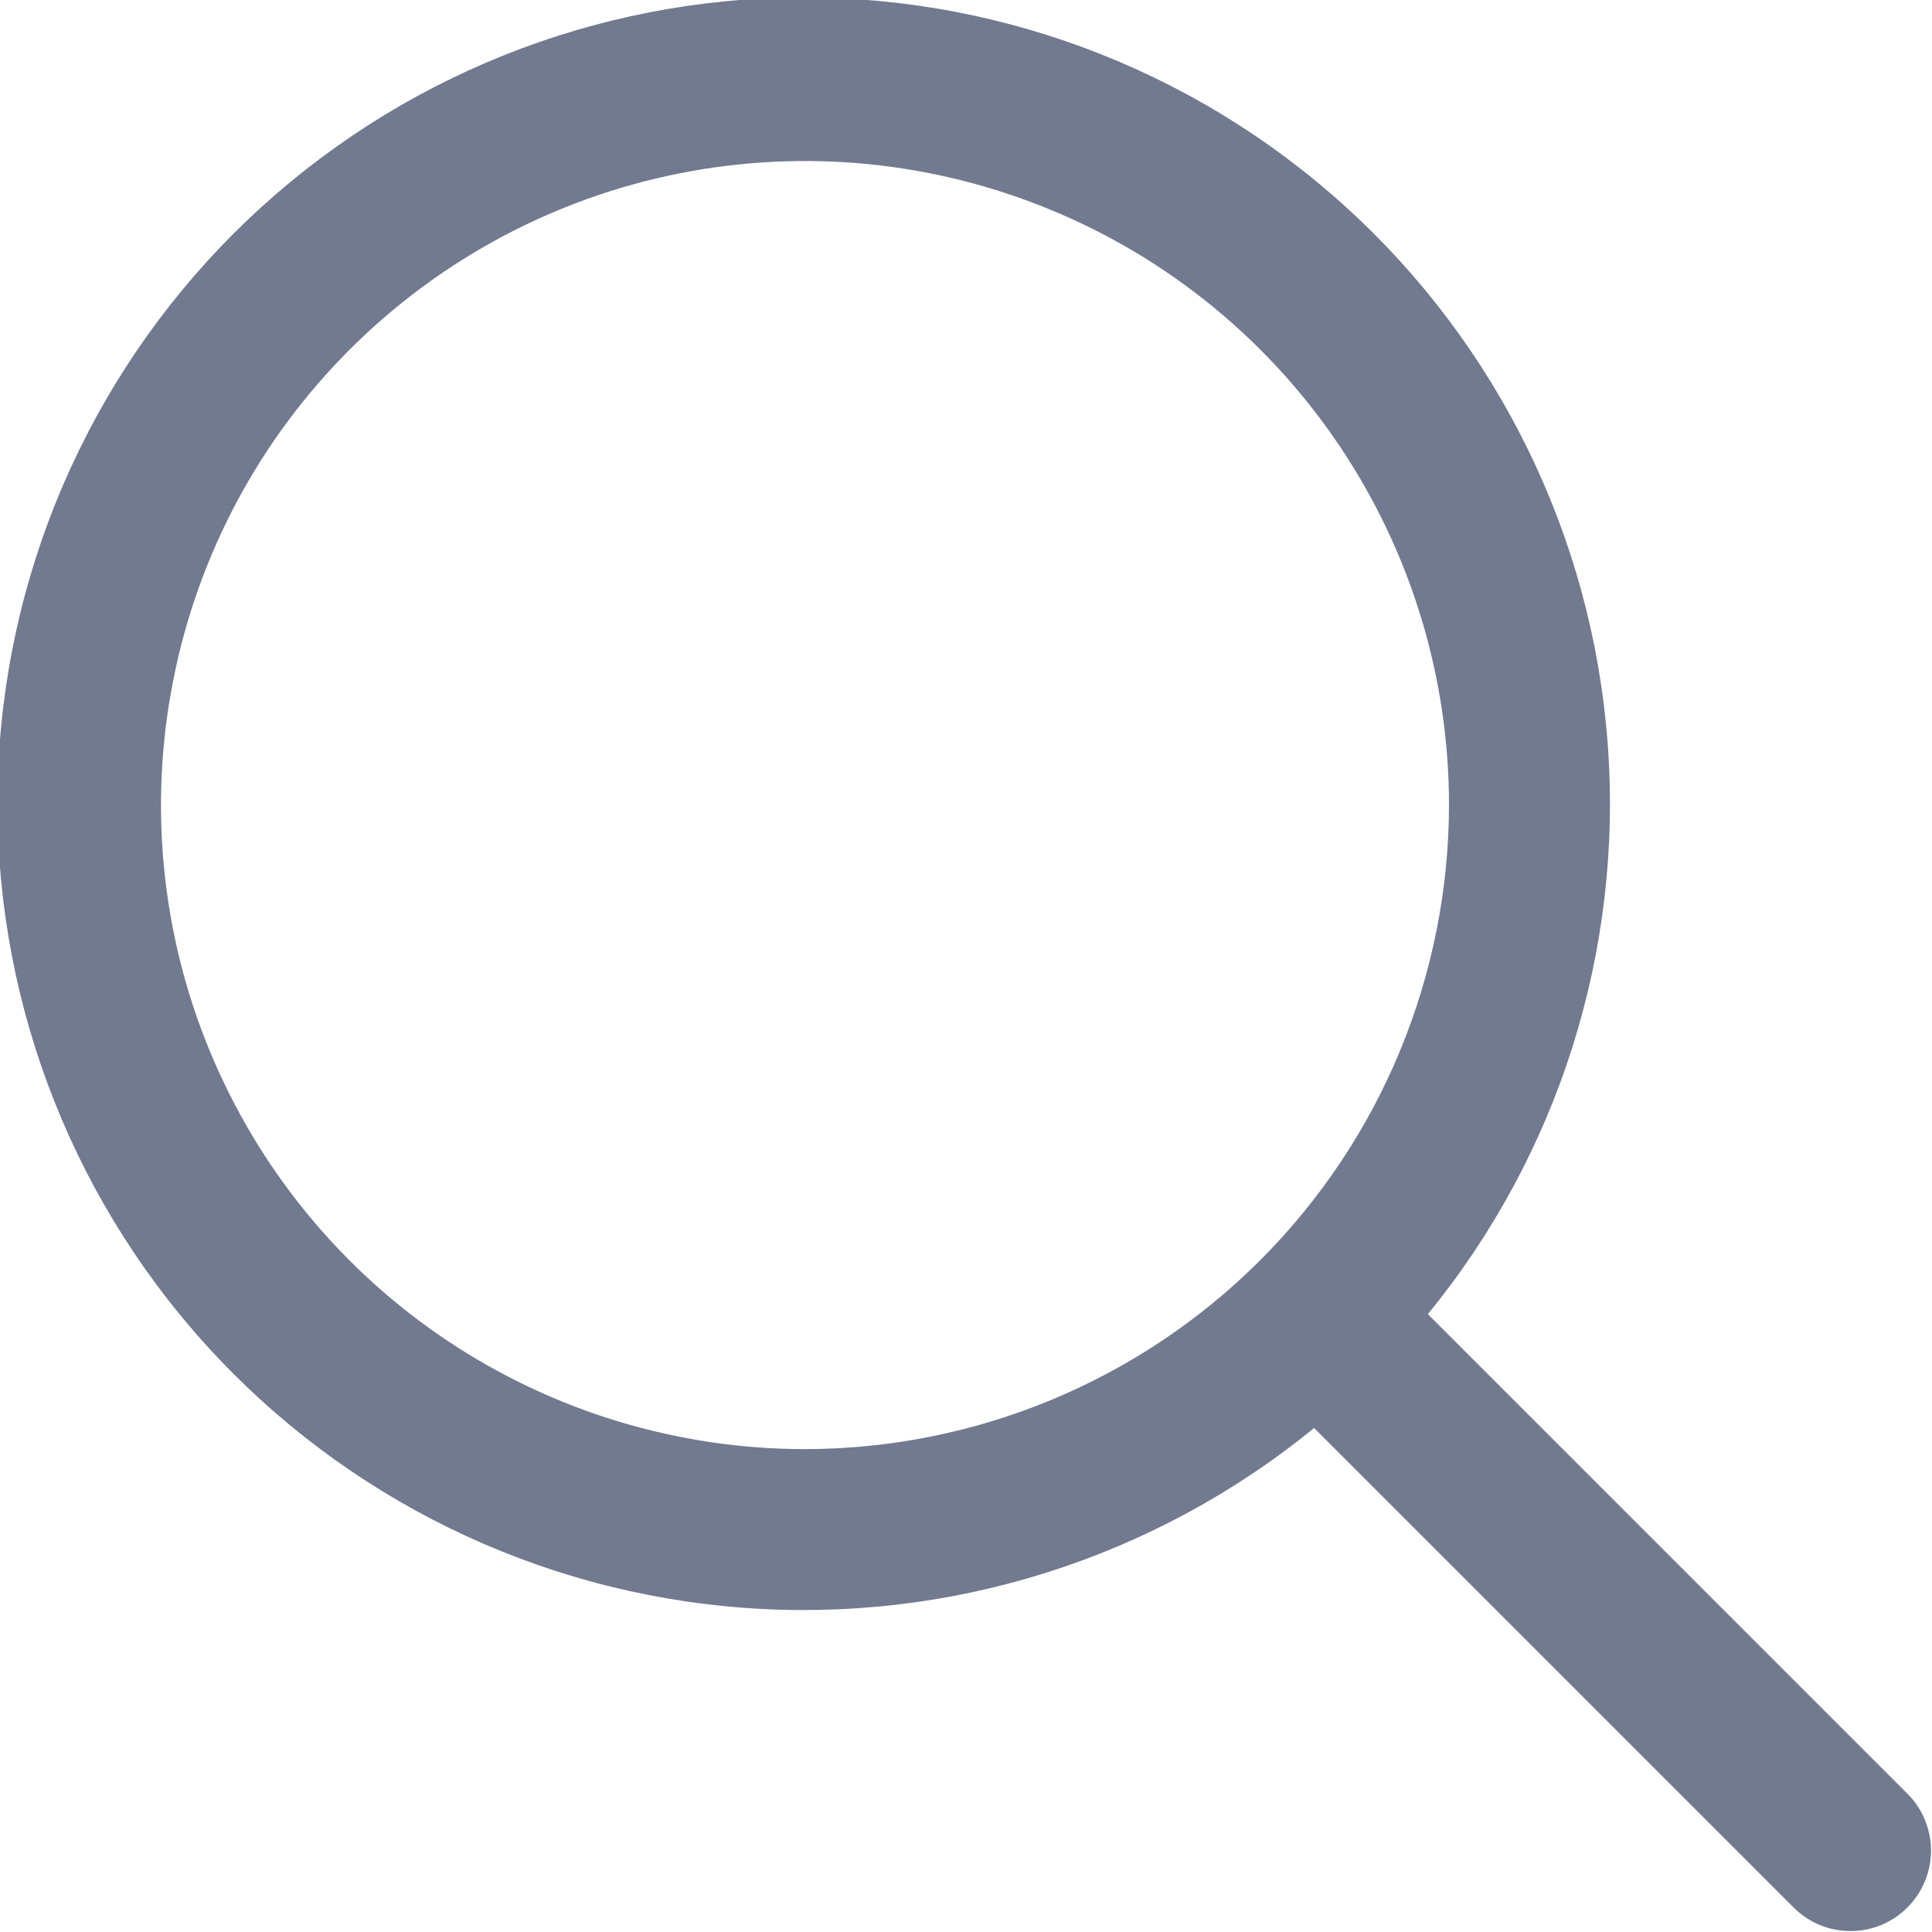
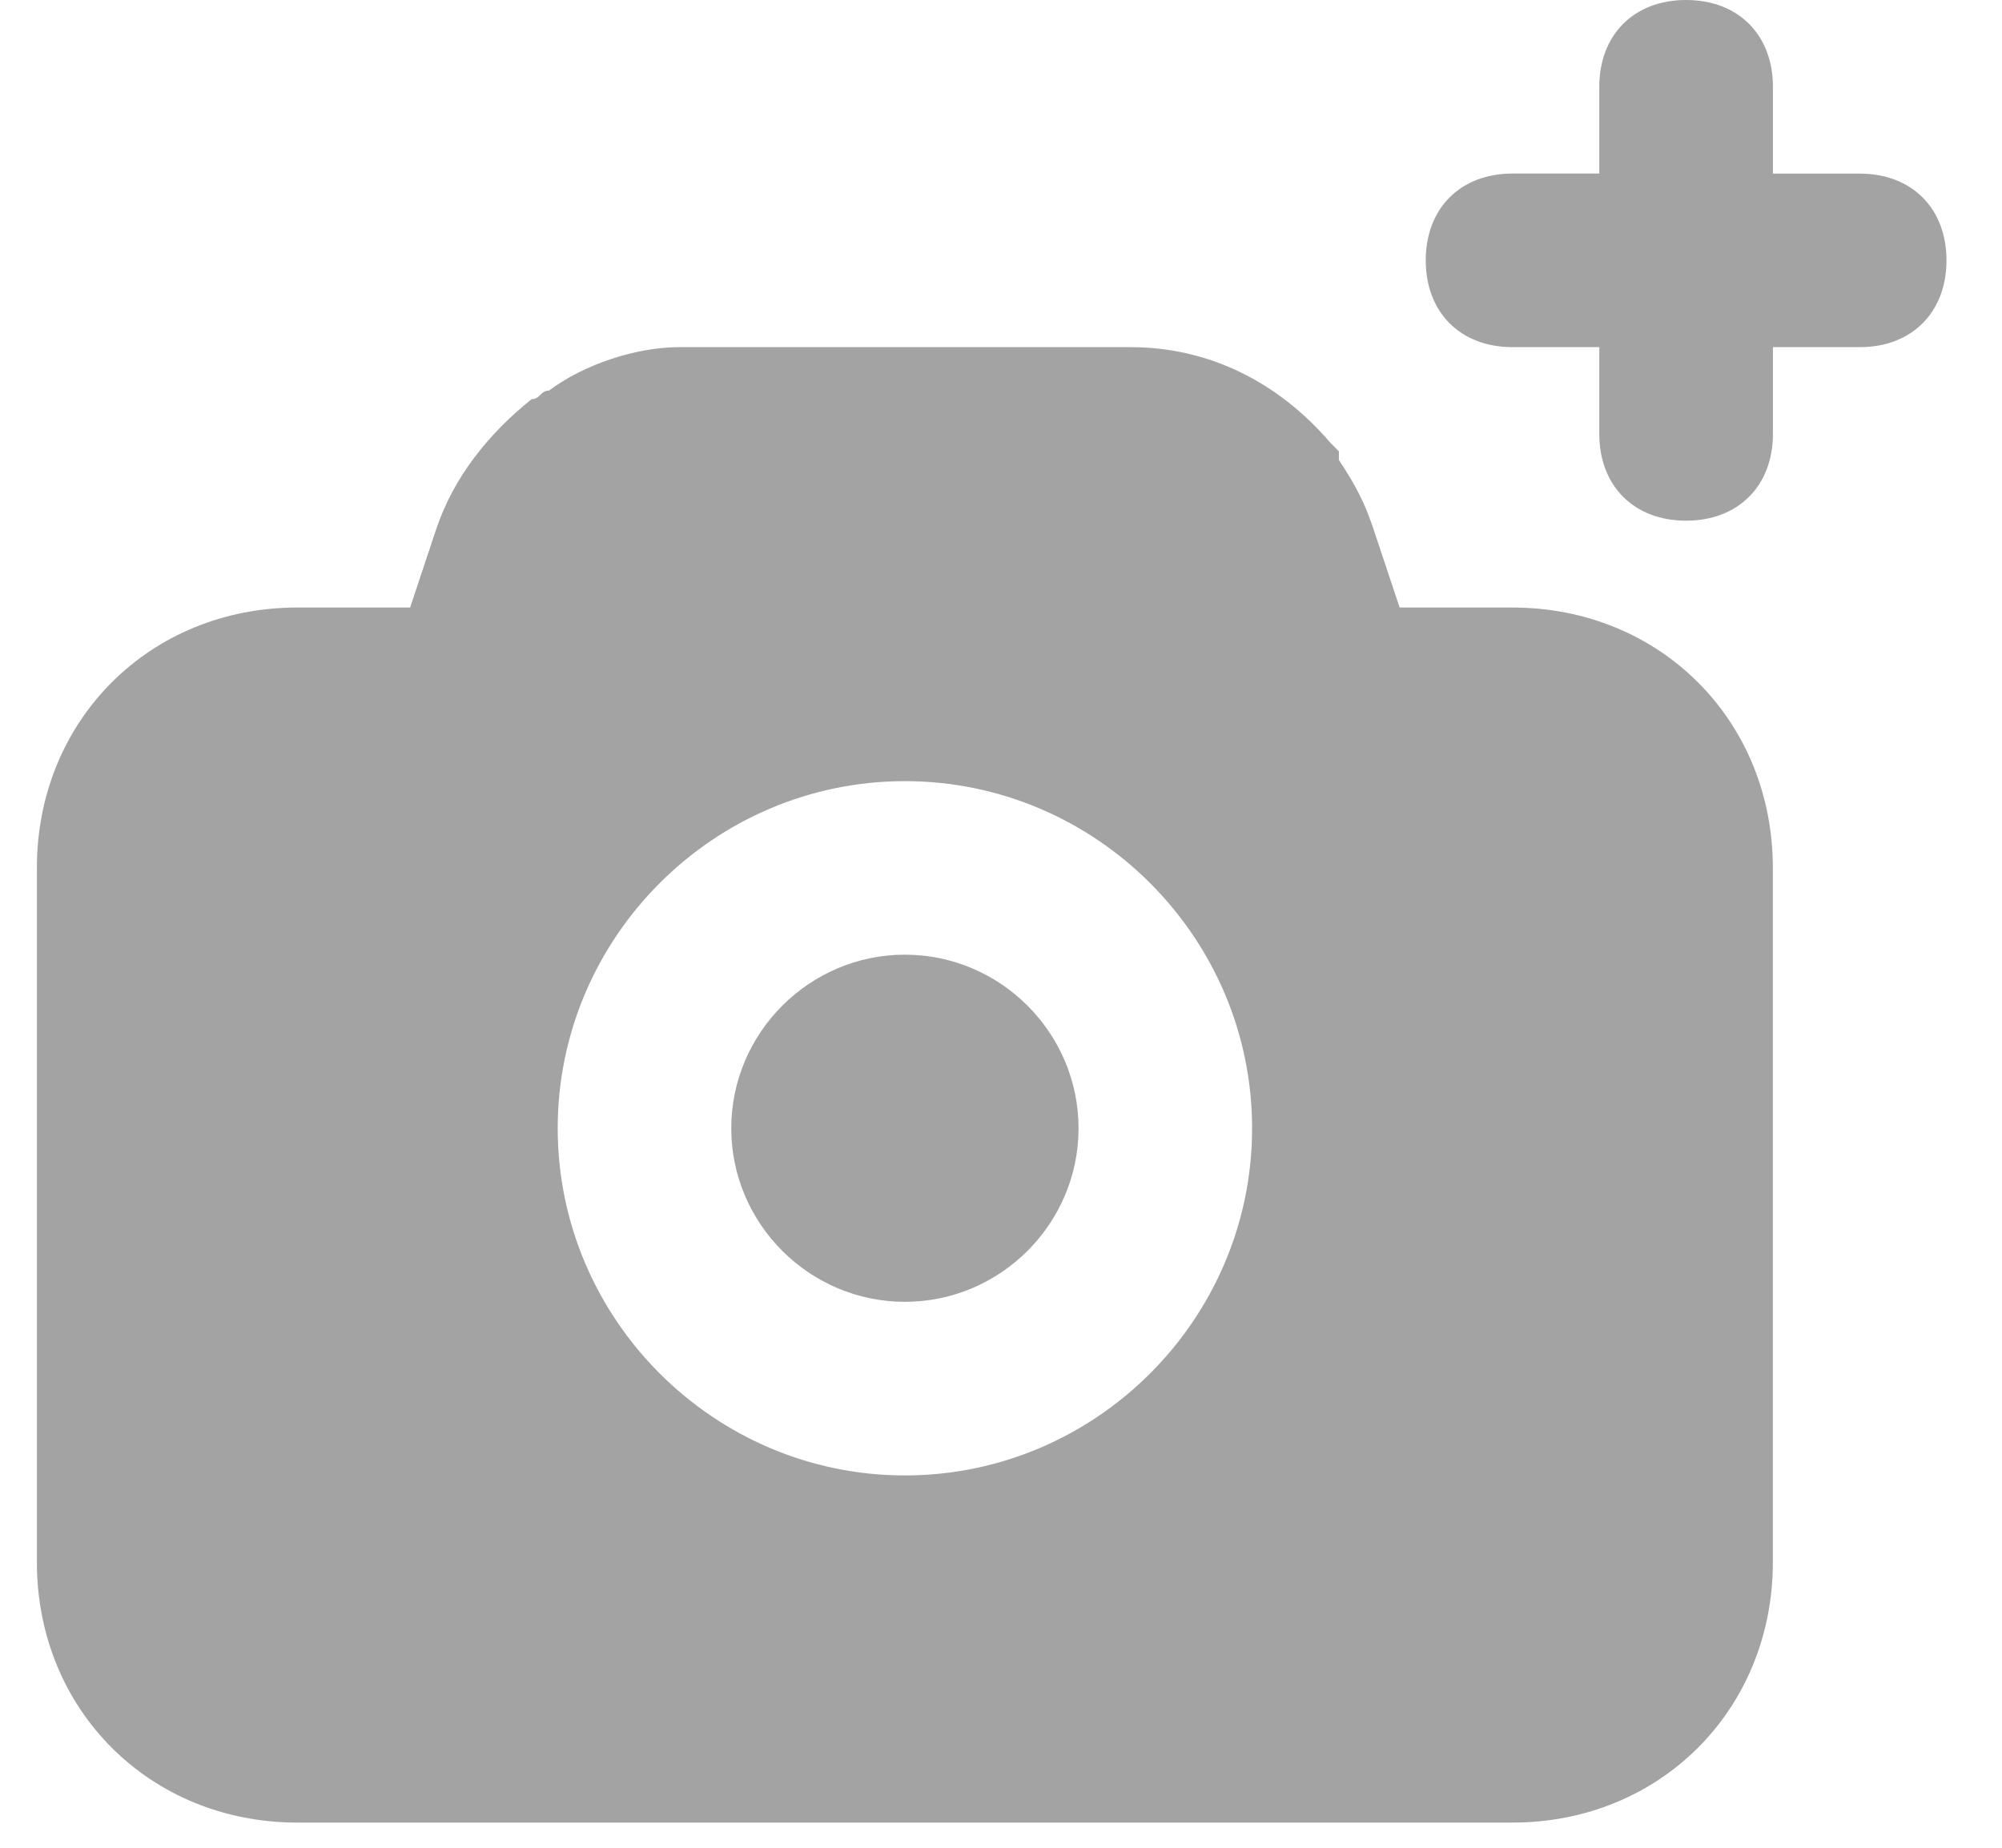
- <svg xmlns="http://www.w3.org/2000/svg" width="16" height="16" viewBox="0 0 16 16" fill="none">
-   <path d="M15.805 14.863L11.825 10.883C12.91 9.557 13.443 7.865 13.314 6.156C13.186 4.448 12.406 2.854 11.136 1.705C9.865 0.555 8.202 -0.062 6.489 -0.019C4.776 0.024 3.146 0.723 1.934 1.935C0.723 3.146 0.023 4.777 -0.019 6.49C-0.062 8.202 0.555 9.866 1.704 11.136C2.854 12.407 4.447 13.187 6.156 13.315C7.864 13.443 9.556 12.91 10.883 11.826L14.862 15.805C14.988 15.927 15.156 15.994 15.331 15.992C15.506 15.991 15.673 15.921 15.796 15.797C15.92 15.673 15.99 15.506 15.992 15.331C15.993 15.157 15.926 14.988 15.805 14.863ZM6.667 12.001C5.612 12.001 4.581 11.688 3.703 11.102C2.826 10.516 2.143 9.683 1.739 8.708C1.335 7.734 1.23 6.661 1.436 5.627C1.641 4.592 2.149 3.642 2.895 2.896C3.641 2.15 4.591 1.642 5.626 1.436C6.661 1.23 7.733 1.336 8.707 1.74C9.682 2.143 10.515 2.827 11.101 3.704C11.687 4.581 12 5.612 12 6.667C11.998 8.081 11.436 9.437 10.436 10.437C9.436 11.437 8.081 11.999 6.667 12.001Z" fill="#727A90" />
+ <svg xmlns="http://www.w3.org/2000/svg" width="26" height="24" viewBox="0 0 26 24" fill="none">
+   <path d="M24.152 2.255H23.025L23.025 1.127C23.025 0.451 22.574 0 21.897 0C21.221 0 20.77 0.451 20.77 1.127V2.254H19.643C18.967 2.254 18.516 2.705 18.516 3.382C18.516 4.058 18.967 4.509 19.643 4.509H20.77V5.636C20.77 6.312 21.221 6.763 21.897 6.763C22.574 6.763 23.025 6.312 23.025 5.636V4.509H24.152C24.828 4.509 25.279 4.058 25.279 3.382C25.279 2.705 24.828 2.255 24.152 2.255H24.152ZM11.752 12.4C10.512 12.4 9.497 13.415 9.497 14.655C9.497 15.895 10.512 16.909 11.752 16.909C12.992 16.909 14.007 15.895 14.007 14.655C14.007 13.415 12.992 12.4 11.752 12.4ZM19.643 7.891H18.177L17.839 6.876C17.726 6.538 17.613 6.313 17.388 5.974V5.862L17.276 5.749C16.599 4.96 15.697 4.509 14.683 4.509H8.821C8.257 4.509 7.581 4.735 7.13 5.073C7.017 5.073 7.017 5.185 6.904 5.185C6.341 5.636 5.89 6.2 5.664 6.876L5.326 7.891H3.861C1.944 7.891 0.479 9.356 0.479 11.273V20.291C0.479 22.207 1.944 23.673 3.861 23.673H19.643C21.559 23.673 23.024 22.207 23.024 20.291V11.273C23.024 9.356 21.559 7.891 19.642 7.891H19.643ZM11.752 19.164C9.272 19.164 7.243 17.135 7.243 14.655C7.243 12.175 9.272 10.146 11.752 10.146C14.232 10.146 16.261 12.175 16.261 14.655C16.261 17.135 14.232 19.164 11.752 19.164Z" fill="#A3A3A3" />
</svg>
